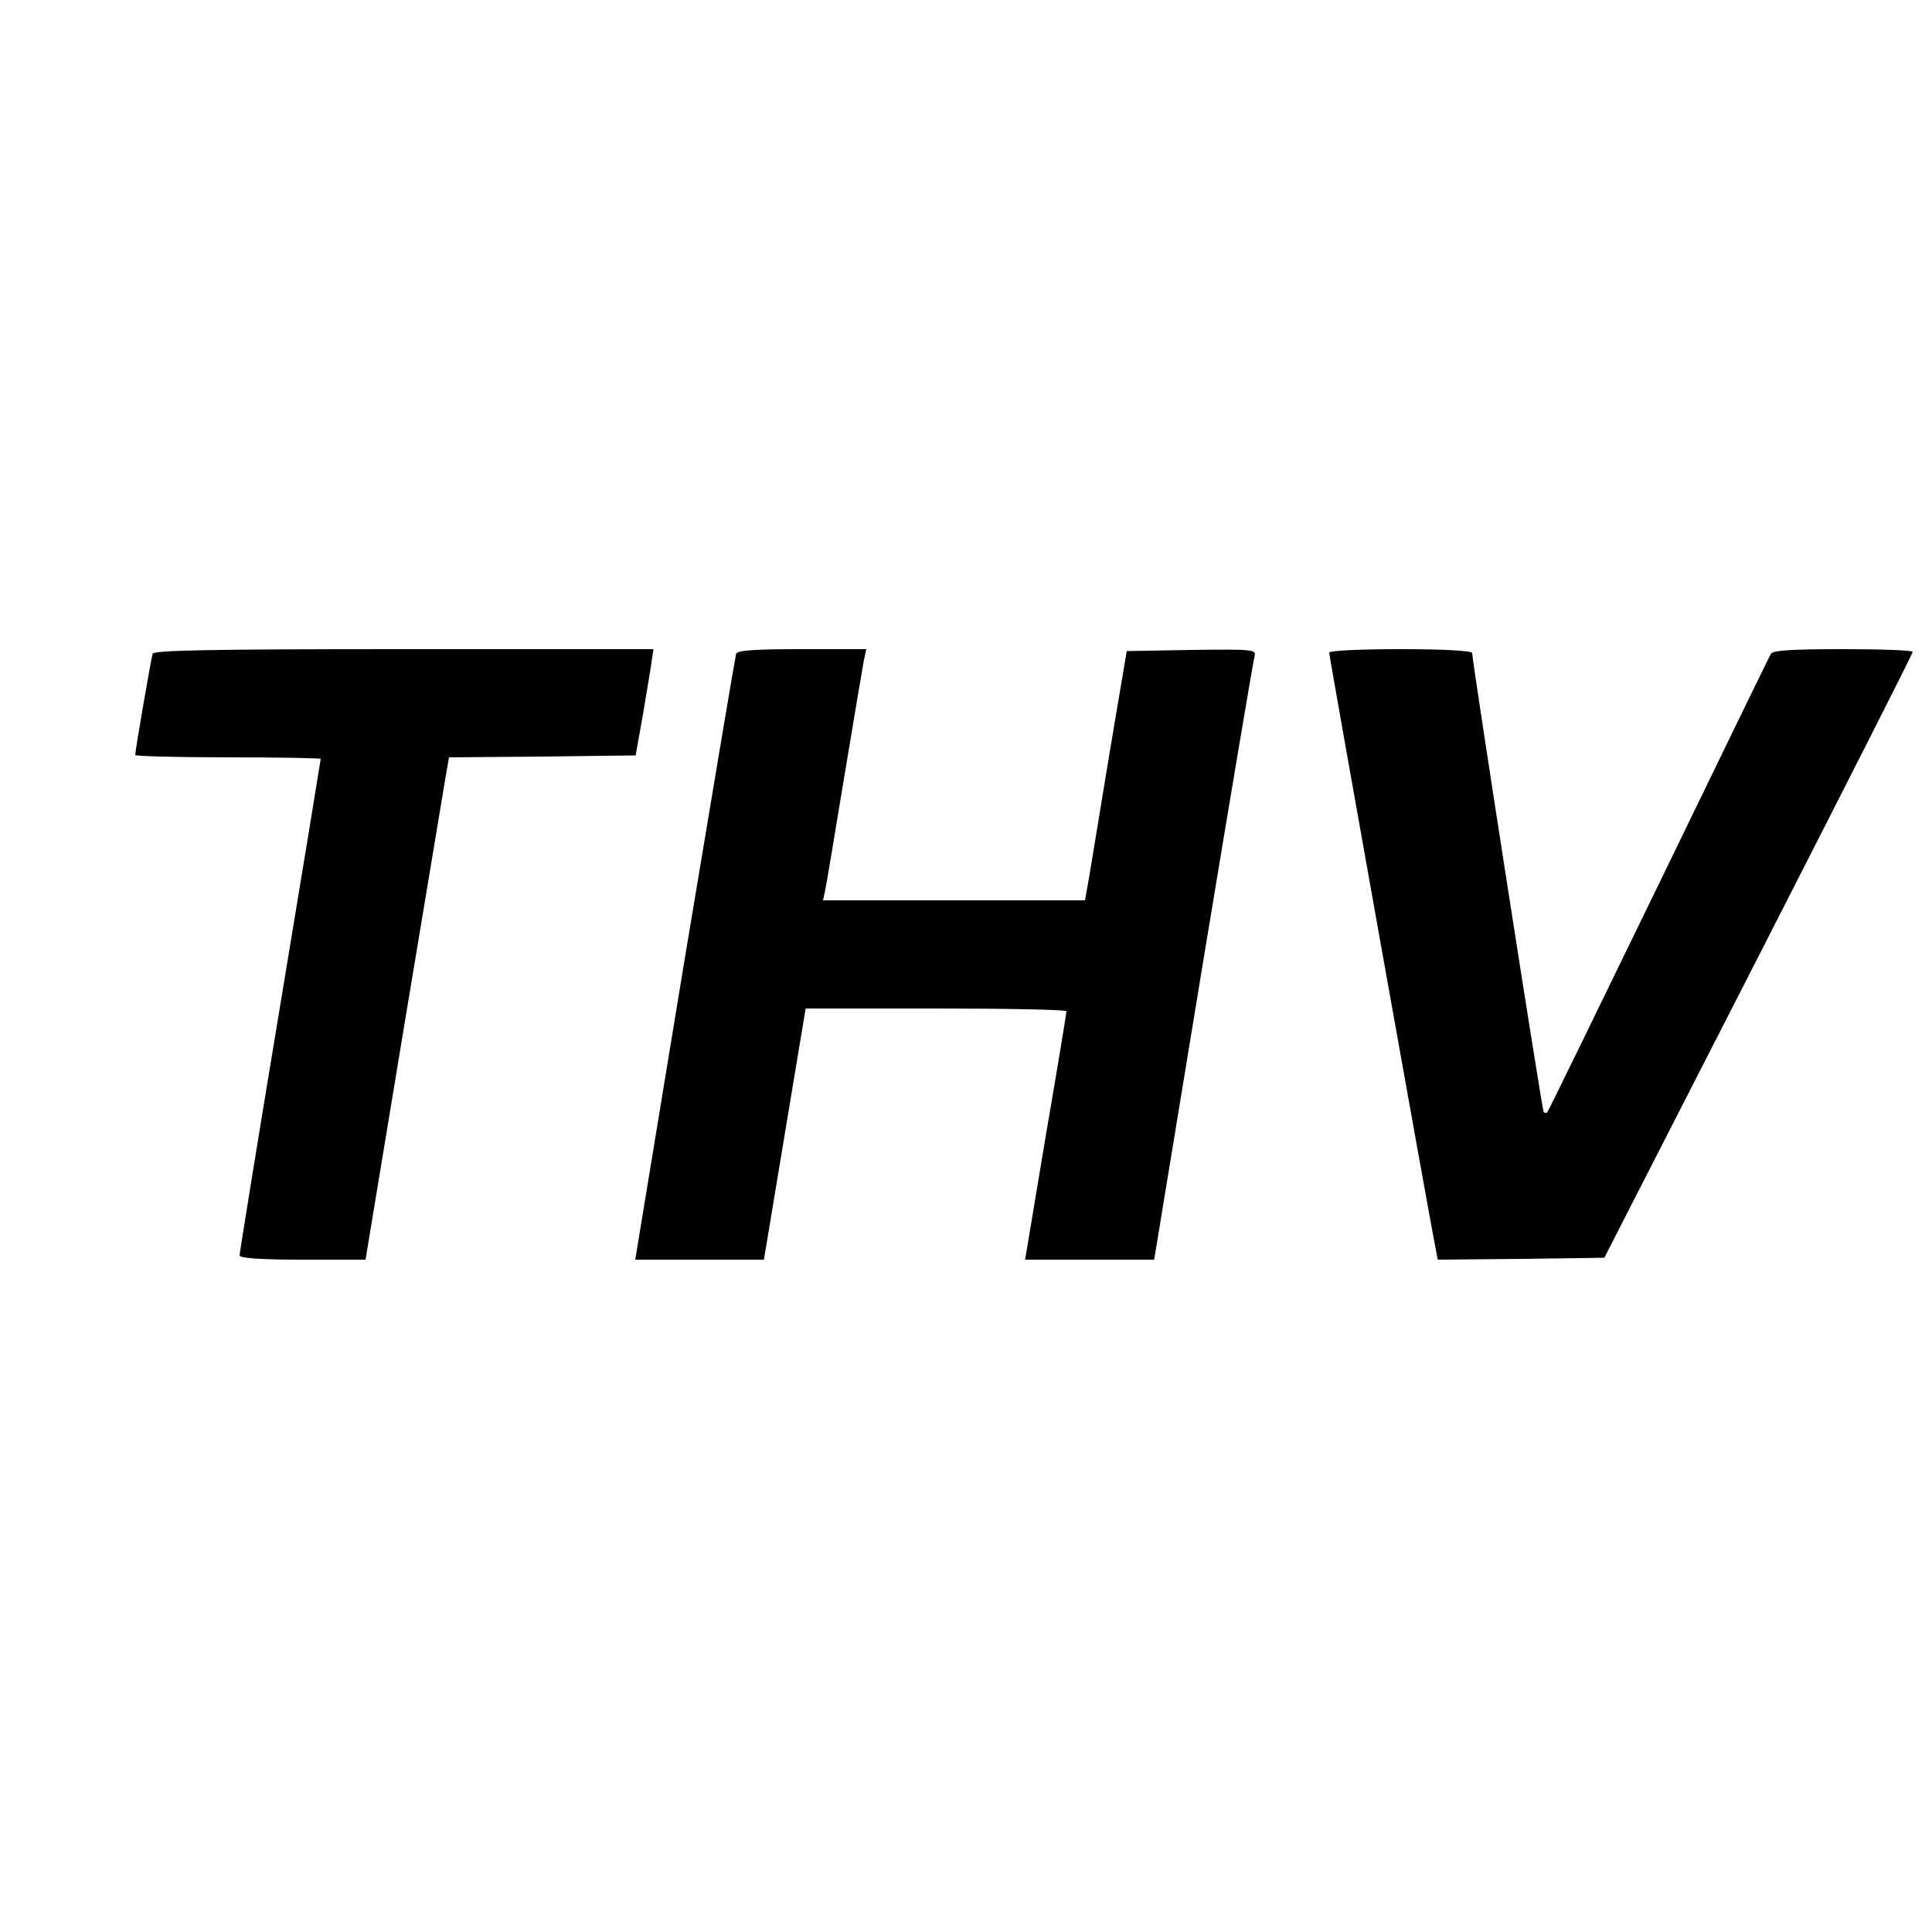
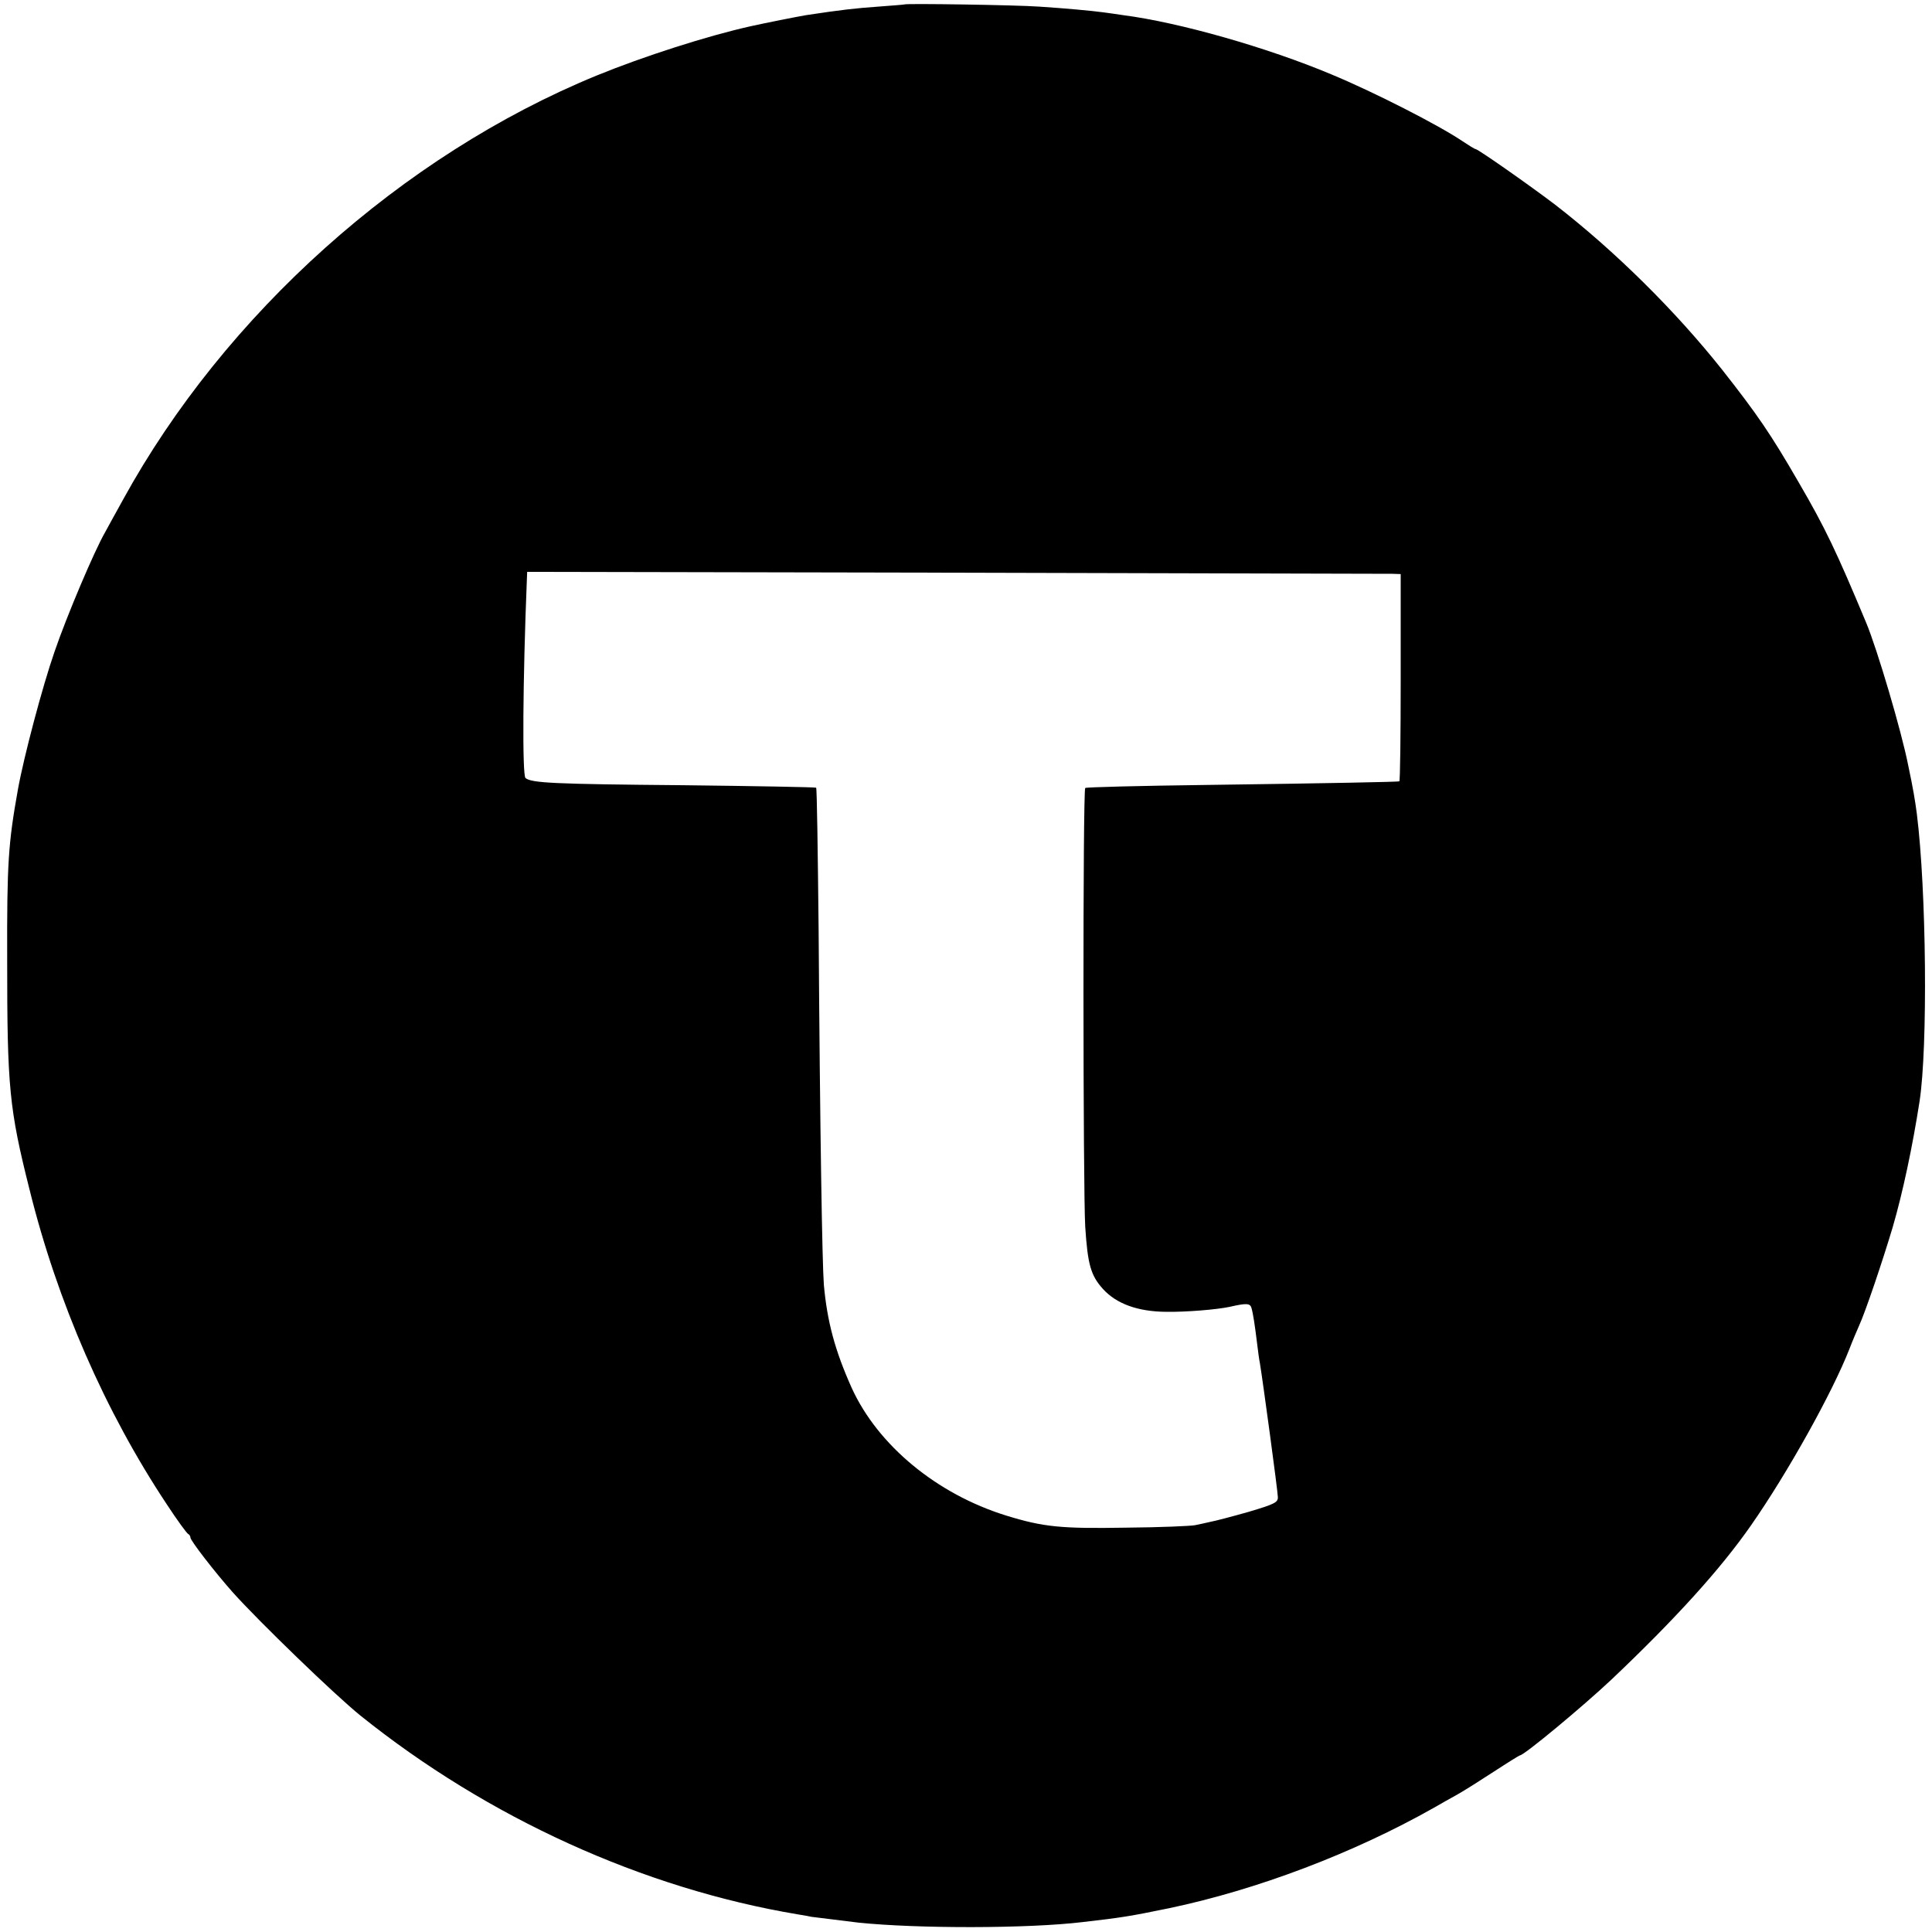
- <svg xmlns="http://www.w3.org/2000/svg" width="666.667" height="666.667" preserveAspectRatio="xMidYMid meet" version="1.0" viewBox="0 0 500 500">
-   <g fill="#000" stroke="none">
-     <path d="M395 3308 c-4 -13 -45 -249 -45 -262 0 -3 108 -6 240 -6 132 0 240 -2 240 -4 0 -2 -47 -289 -105 -639 -58 -349 -105 -640 -105 -646 0 -7 53 -11 163 -11 l163 0 98 593 c54 325 103 618 108 649 l10 58 242 2 241 3 17 95 c9 52 19 114 23 138 l6 42 -646 0 c-507 0 -647 -3 -650 -12z" transform="translate(0,500) scale(0.1,-0.1)" />
-     <path d="M1905 3308 c-2 -7 -62 -363 -133 -790 l-128 -778 166 0 167 0 54 325 54 325 337 0 c186 0 338 -3 338 -7 0 -5 -24 -151 -54 -325 l-53 -318 167 0 167 0 127 773 c70 424 130 780 133 790 4 16 -7 17 -163 15 l-168 -3 -43 -255 c-23 -140 -47 -285 -53 -322 l-12 -68 -339 0 -339 0 5 23 c3 12 25 146 50 297 25 151 48 287 51 303 l6 27 -167 0 c-123 0 -167 -3 -170 -12z" transform="translate(0,500) scale(0.1,-0.1)" />
-     <path d="M3440 3311 c0 -11 254 -1431 271 -1519 l10 -52 216 2 215 3 399 780 c219 429 399 783 399 788 0 4 -81 7 -179 7 -133 0 -182 -3 -188 -12 -4 -7 -135 -276 -291 -598 -156 -321 -285 -586 -288 -589 -2 -2 -6 -2 -9 1 -4 4 -185 1165 -185 1188 0 6 -74 10 -185 10 -109 0 -185 -4 -185 -9z" transform="translate(0,500) scale(0.1,-0.1)" />
+ <svg xmlns="http://www.w3.org/2000/svg" version="1.0" width="700pt" height="700pt" viewBox="0 0 700 700" preserveAspectRatio="xMidYMid meet">
+   <g transform="translate(0,700) scale(0.1,-0.1)" fill="#000000" stroke="none">
+     <path d="M3277 6984 c-1 -1 -44 -4 -95 -8 -83 -6 -130 -11 -262 -31 -30 -5 -151 -29 -200 -40 -157 -35 -388 -109 -559 -179 -704 -289 -1346 -864 -1715 -1536 -32 -58 -62 -112 -66 -120 -37 -64 -136 -296 -182 -430 -44 -126 -112 -383 -133 -500 -35 -196 -40 -265 -39 -620 0 -458 7 -536 81 -830 101 -408 274 -804 497 -1140 38 -58 73 -106 78 -108 4 -2 8 -8 8 -13 0 -11 89 -126 154 -199 93 -104 369 -371 462 -446 461 -370 1023 -626 1584 -720 25 -4 47 -8 50 -9 6 -1 136 -17 170 -21 213 -22 614 -22 813 2 140 16 171 21 312 50 320 67 670 200 960 364 22 13 60 34 85 48 25 14 85 52 134 84 49 32 91 58 93 58 15 0 229 178 332 275 231 219 395 400 505 558 132 189 295 481 357 640 11 29 27 66 34 82 23 49 87 239 123 360 36 124 71 288 97 455 30 196 25 763 -10 1042 -6 46 -13 89 -31 174 -24 123 -113 424 -153 519 -107 256 -147 341 -245 509 -101 175 -151 247 -276 406 -169 213 -388 430 -605 598 -88 67 -280 202 -289 202 -3 0 -24 13 -48 29 -86 58 -319 177 -473 241 -233 98 -553 189 -755 215 -25 4 -56 8 -70 10 -43 6 -142 15 -235 21 -82 6 -483 12 -488 8z m1768 -2063 l30 -1 0 -375 c0 -206 -2 -376 -5 -376 -9 -2 -248 -7 -699 -13 -238 -3 -436 -8 -439 -11 -9 -8 -8 -1458 0 -1590 9 -137 20 -176 64 -225 49 -54 126 -82 229 -83 74 -1 182 8 230 18 61 14 74 13 79 -3 6 -19 13 -66 21 -132 3 -25 7 -56 10 -70 10 -60 65 -465 65 -485 0 -19 -13 -25 -107 -53 -60 -17 -121 -33 -138 -36 -16 -4 -41 -9 -55 -12 -14 -3 -126 -8 -250 -9 -235 -4 -299 2 -435 44 -251 78 -464 254 -559 462 -61 136 -89 241 -101 374 -6 79 -14 547 -19 1288 -3 280 -6 511 -9 513 -2 2 -219 6 -481 9 -470 4 -550 8 -572 26 -12 10 -10 351 5 721 l1 26 1553 -3 c853 -2 1566 -4 1582 -4z" />
  </g>
</svg>
